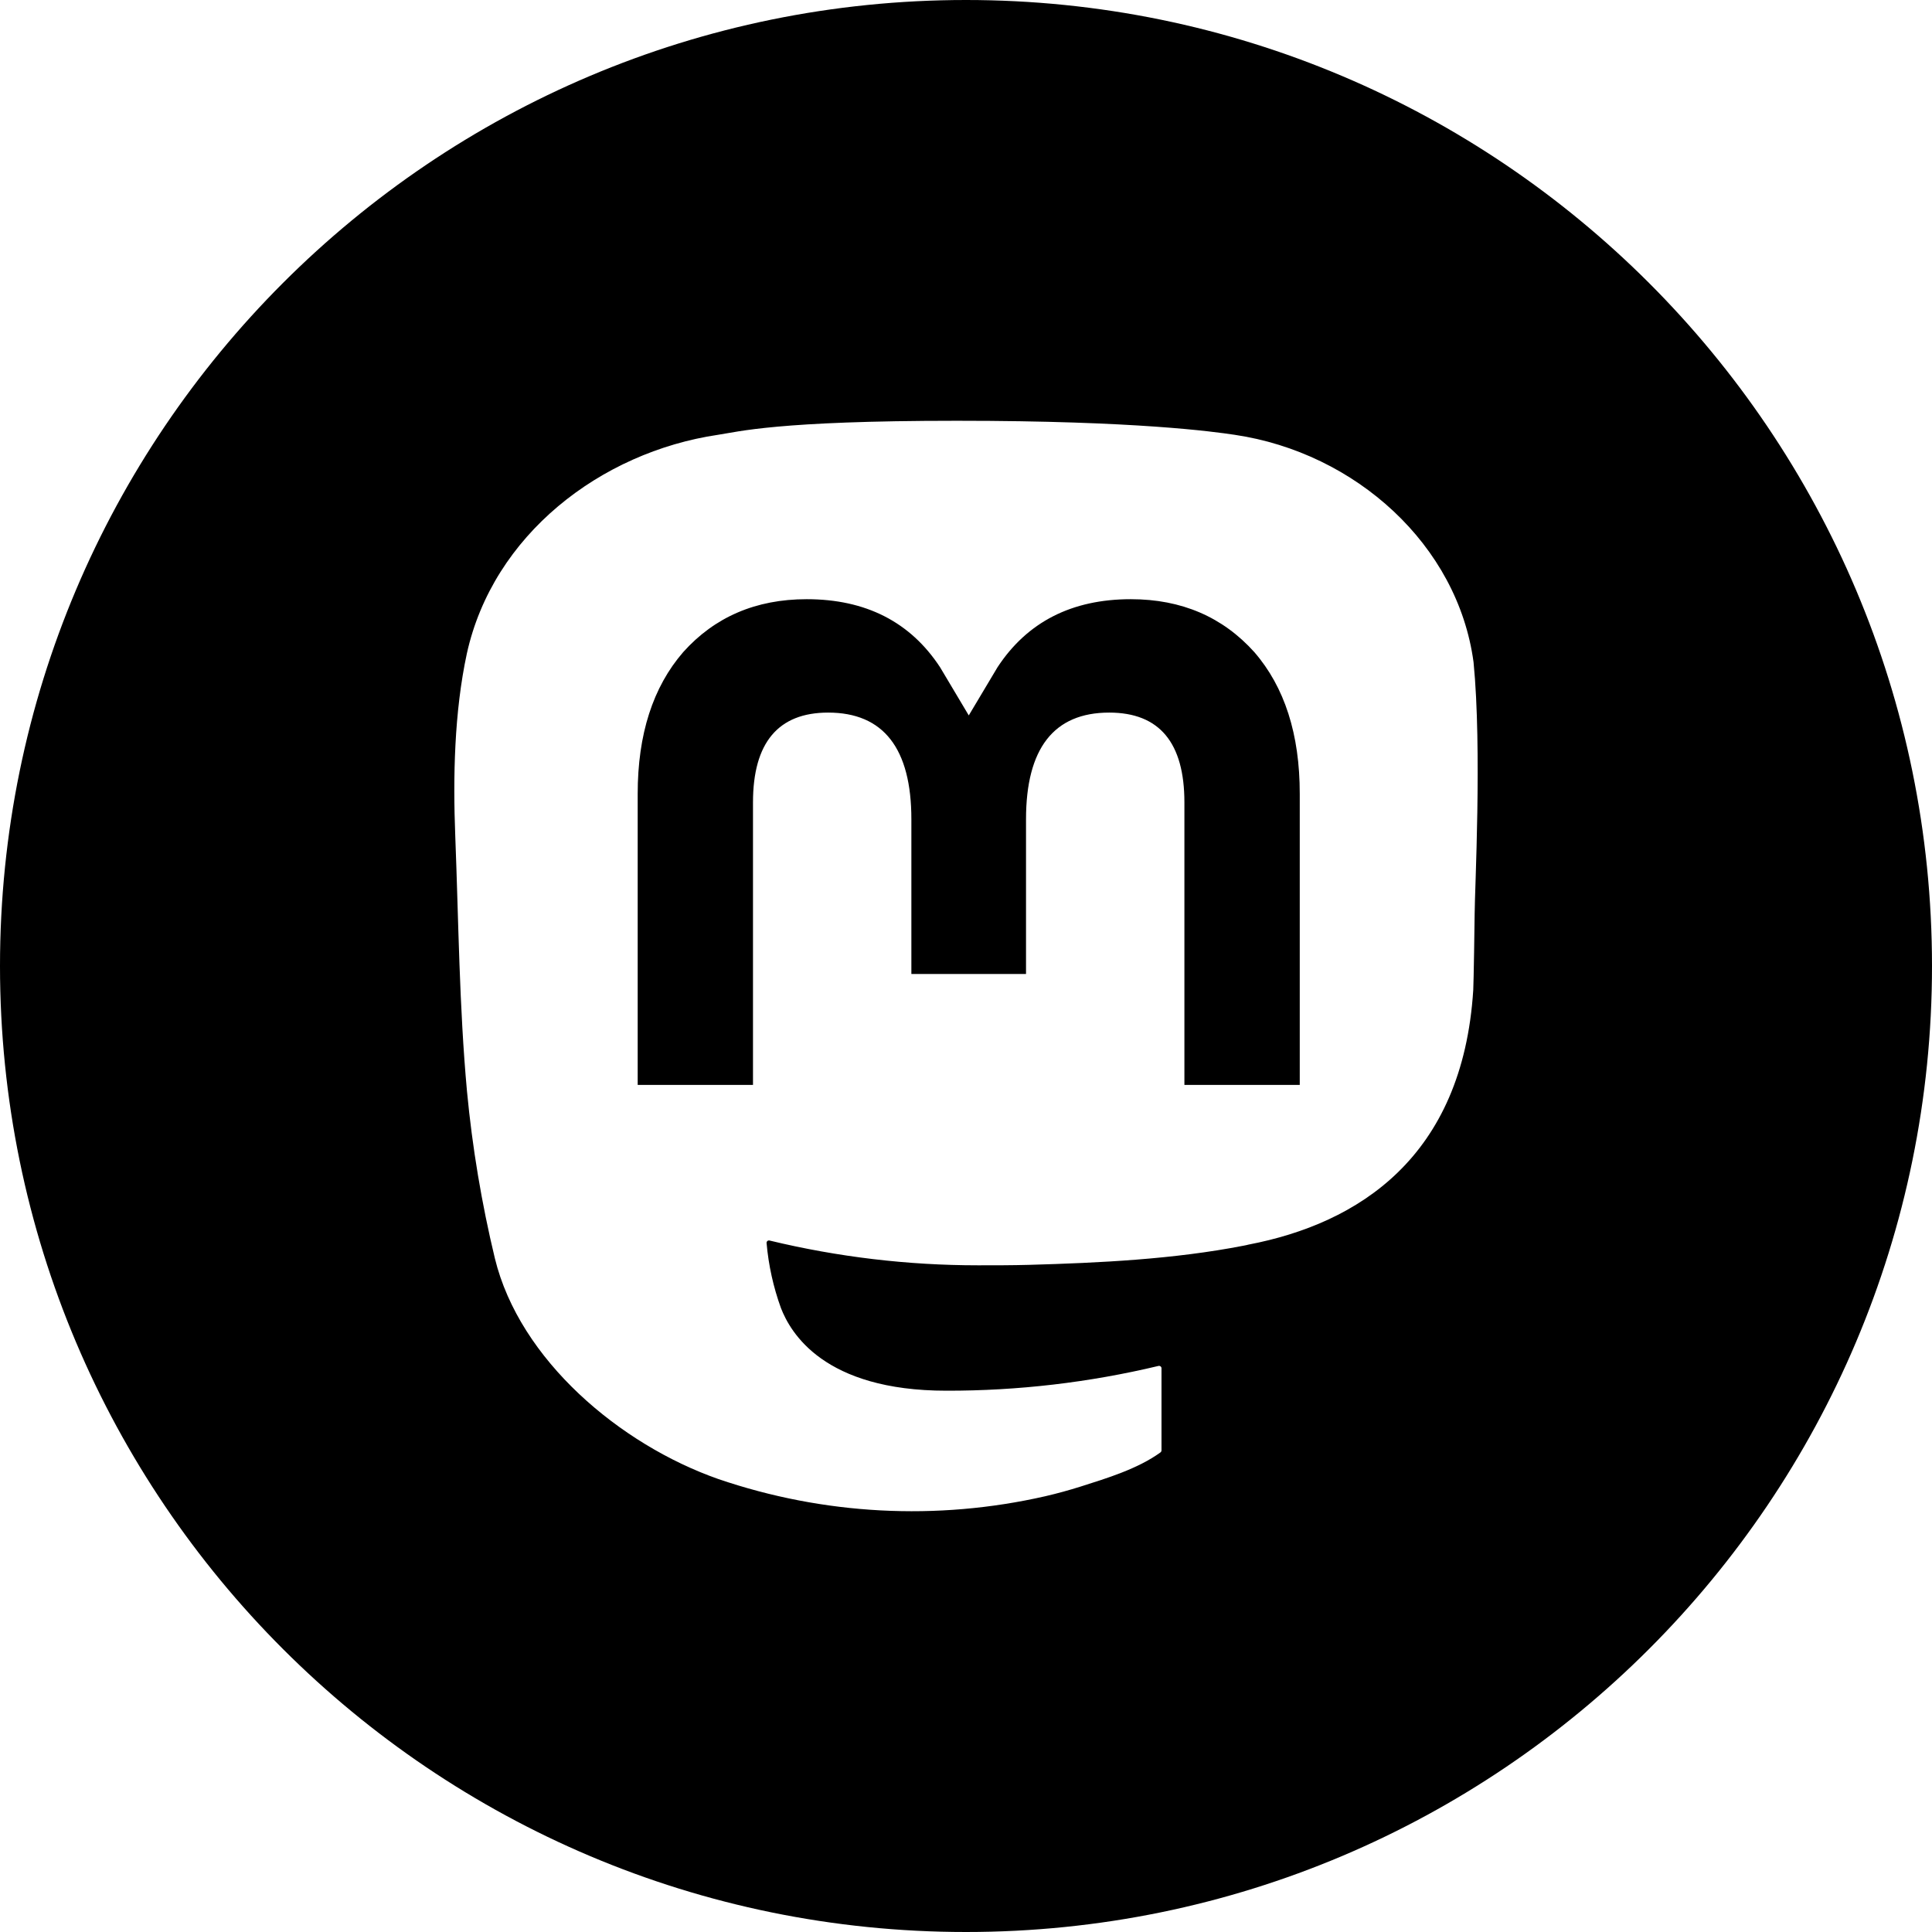
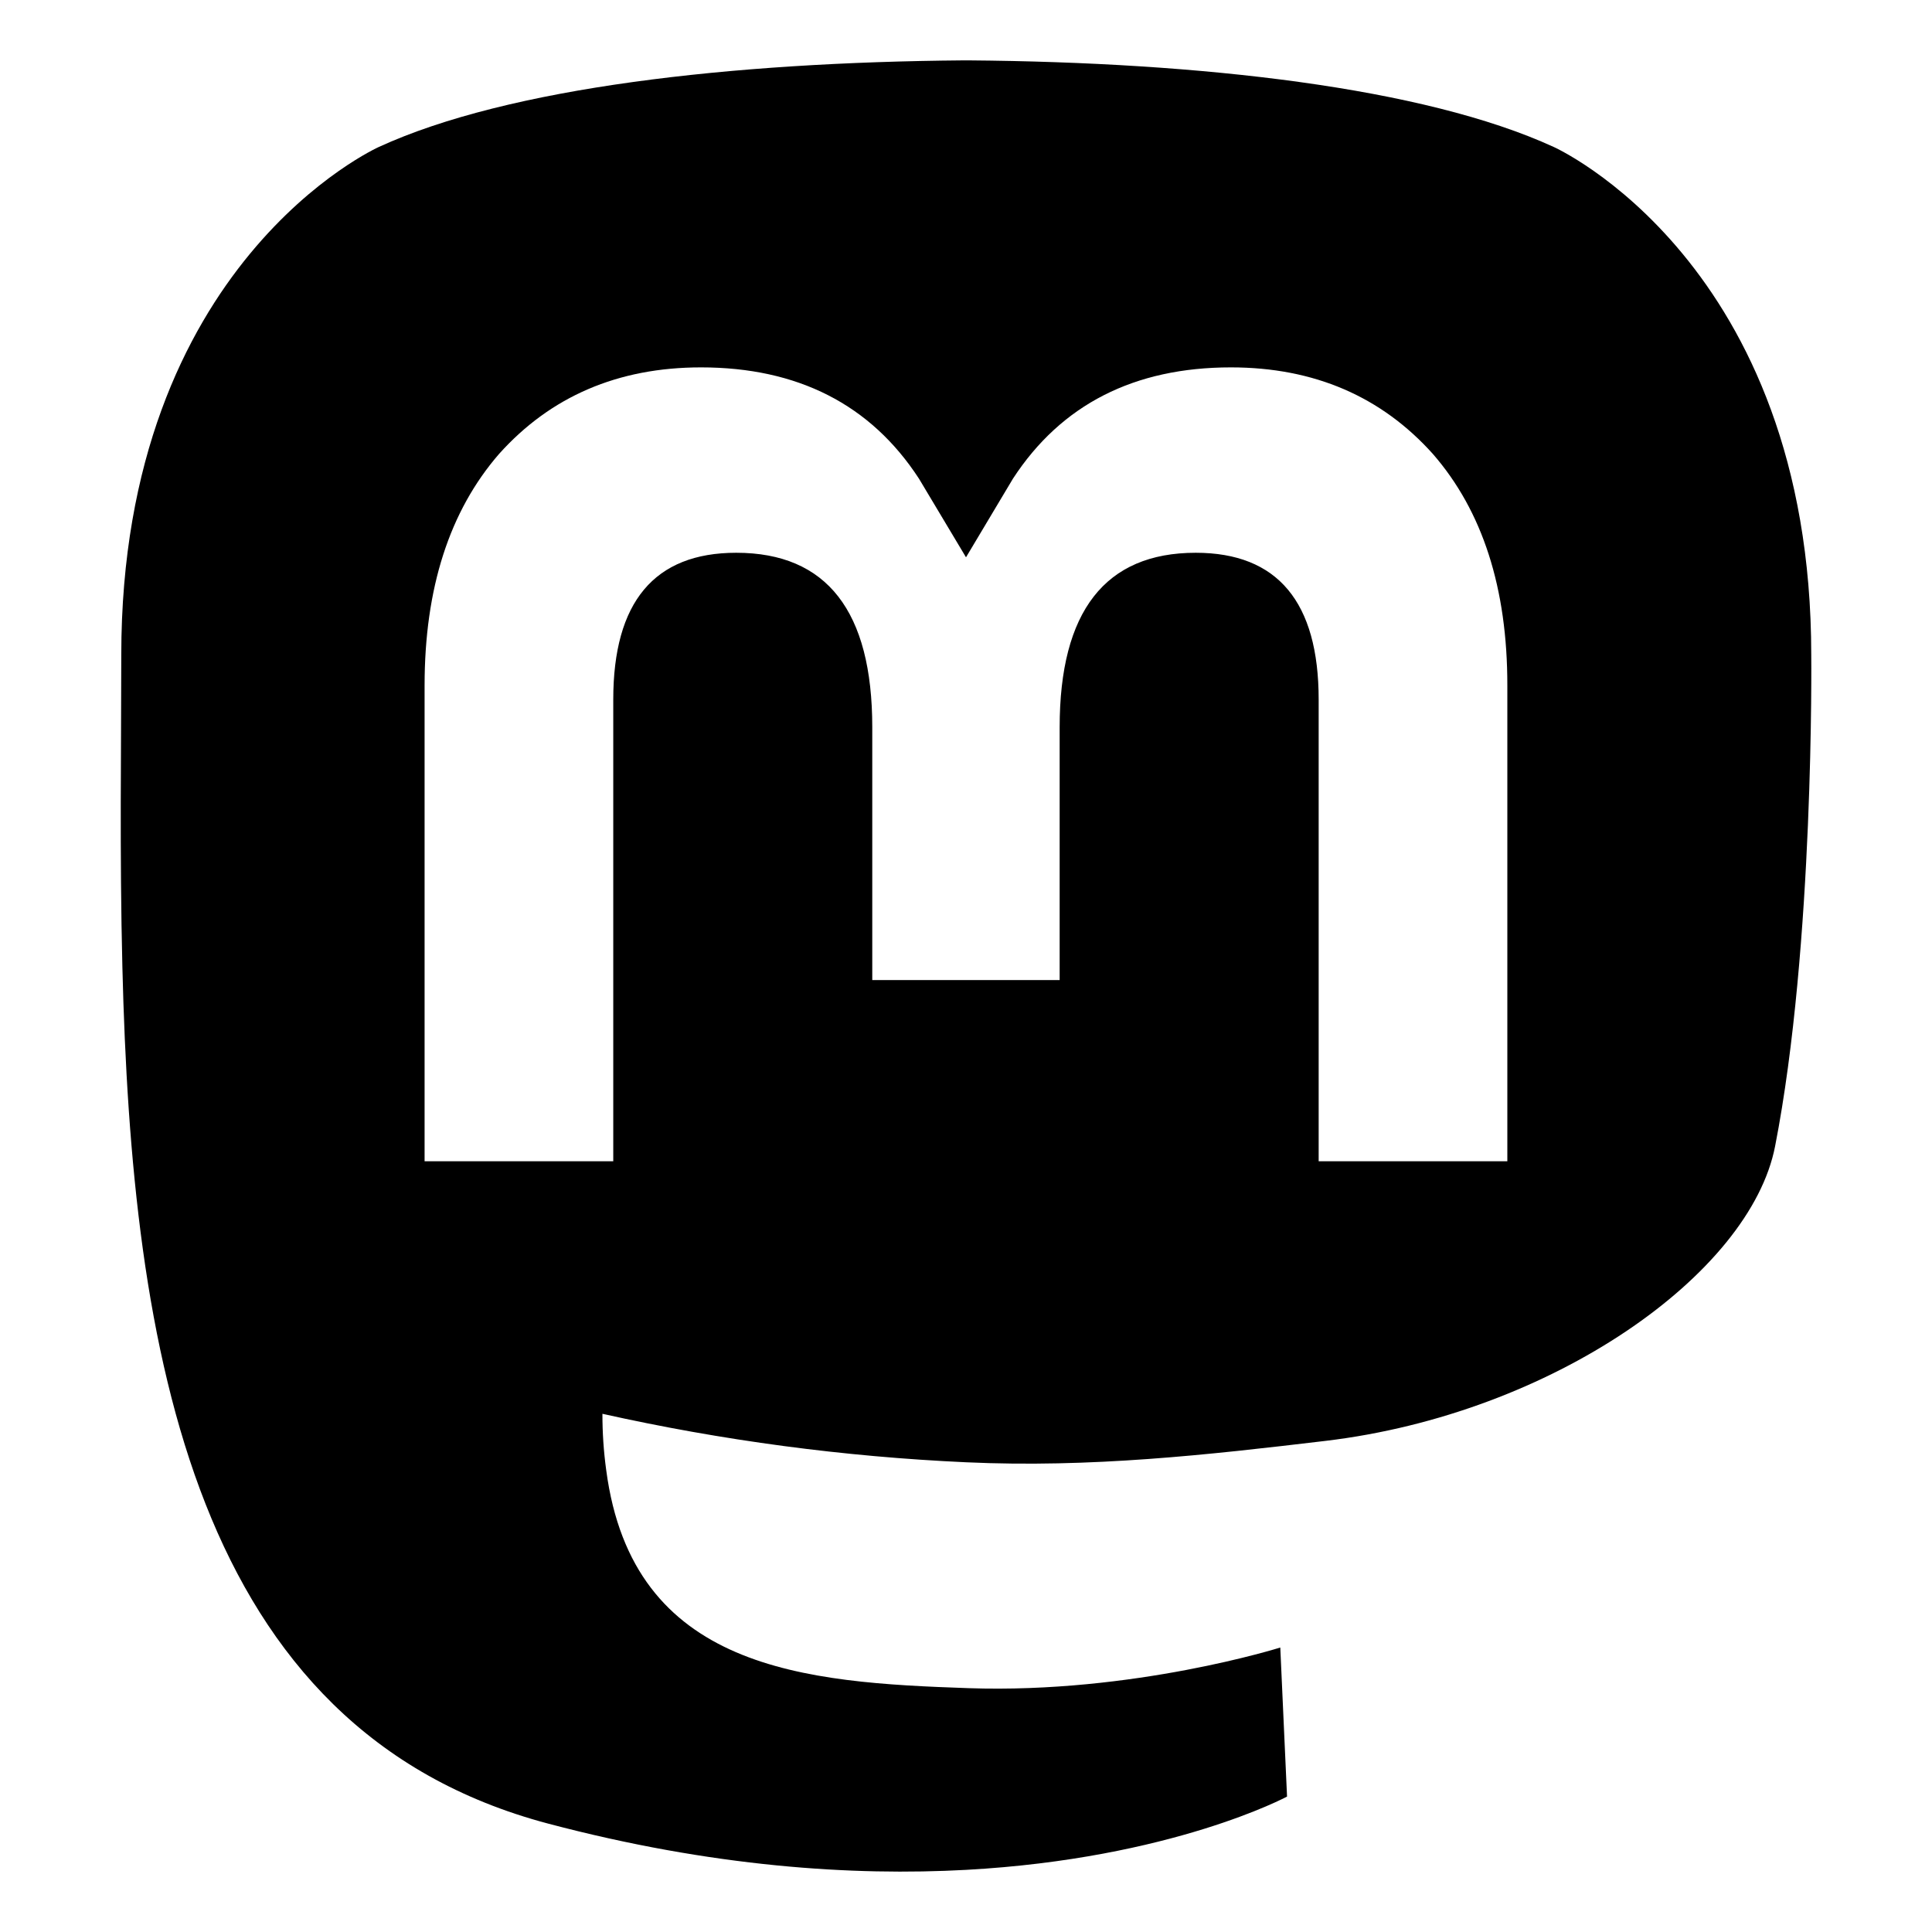
- <svg xmlns="http://www.w3.org/2000/svg" shape-rendering="geometricPrecision" text-rendering="geometricPrecision" image-rendering="optimizeQuality" fill-rule="evenodd" clip-rule="evenodd" viewBox="0 0 512 512">
-   <path d="M256 0c141.284 0 256 114.563 256 256 0 141.284-114.563 256-256 256C114.716 512 0 397.437 0 256 0 114.716 114.563 0 256 0zm134.506 175.487c-4.177-31.049-31.239-55.52-63.32-60.261-5.412-.801-25.918-3.717-73.421-3.717h-.354c-47.516 0-57.709 2.916-63.121 3.717-31.188 4.61-59.669 26.596-66.579 58.014-3.323 15.472-3.678 32.627-3.06 48.361.879 22.566 1.05 45.091 3.101 67.564a317.689 317.689 0 007.395 44.317c6.567 26.924 33.157 49.331 59.208 58.474a158.807 158.807 0 0086.622 4.57 126.28 126.28 0 009.367-2.561c6.988-2.22 15.173-4.701 21.191-9.063a.692.692 0 00.275-.525V362.6a.667.667 0 00-.066-.277.652.652 0 00-.721-.341 240.065 240.065 0 01-56.213 6.569c-32.58 0-41.342-15.46-43.849-21.895a67.833 67.833 0 01-3.812-17.259.611.611 0 01.054-.289.62.62 0 01.441-.361.644.644 0 01.293.006 235.518 235.518 0 0055.293 6.568c4.479 0 8.947 0 13.426-.12 18.732-.524 38.478-1.484 56.907-5.083.461-.091.921-.17 1.314-.288 29.073-5.583 56.739-23.104 59.55-67.472.104-1.748.368-18.296.368-20.108.012-6.16 1.983-43.699-.289-66.763zm-46.057 34.885v77.139H313.88v-74.867c0-15.761-6.569-23.8-19.929-23.8-14.689 0-22.045 9.511-22.045 28.291v40.981h-30.383v-40.981c0-18.78-7.371-28.291-22.058-28.291-13.281 0-19.915 8.039-19.915 23.8v74.867h-30.556v-77.139c0-15.761 4.025-28.283 12.072-37.565 8.303-9.26 19.193-14.014 32.711-14.014 15.645 0 27.468 6.016 35.35 18.033l7.607 12.767 7.62-12.767c7.881-12.017 19.705-18.033 35.323-18.033 13.506 0 24.395 4.754 32.724 14.014 8.041 9.274 12.056 21.796 12.048 37.565z" />
+ <svg xmlns="http://www.w3.org/2000/svg" viewBox="0 0 512 512">
+   <path d="M480,173.59c0-104.13-68.26-134.65-68.26-134.65C377.3,23.15,318.2,16.5,256.8,16h-1.51c-61.4.5-120.46,7.15-154.88,22.94,0,0-68.27,30.52-68.27,134.65,0,23.85-.46,52.35.29,82.59C34.91,358,51.11,458.37,145.32,483.29c43.43,11.49,80.73,13.89,110.76,12.24,54.47-3,85-19.42,85-19.42l-1.79-39.5s-38.93,12.27-82.64,10.77c-43.31-1.48-89-4.67-96-57.81a108.44,108.44,0,0,1-1-14.9,558.91,558.91,0,0,0,96.39,12.85c32.95,1.51,63.84-1.93,95.22-5.67,60.18-7.18,112.58-44.24,119.16-78.09C480.84,250.42,480,173.59,480,173.59ZM399.46,307.75h-50V185.38c0-25.8-10.86-38.89-32.58-38.89-24,0-36.06,15.53-36.06,46.24v67H231.16v-67c0-30.71-12-46.24-36.06-46.24-21.72,0-32.58,13.09-32.58,38.89V307.75h-50V181.67q0-38.65,19.75-61.39c13.6-15.15,31.4-22.92,53.51-22.92,25.58,0,44.95,9.82,57.75,29.48L256,147.69l12.45-20.85c12.81-19.66,32.17-29.48,57.75-29.48,22.11,0,39.91,7.77,53.51,22.92Q399.5,143,399.46,181.67Z" />
</svg>
